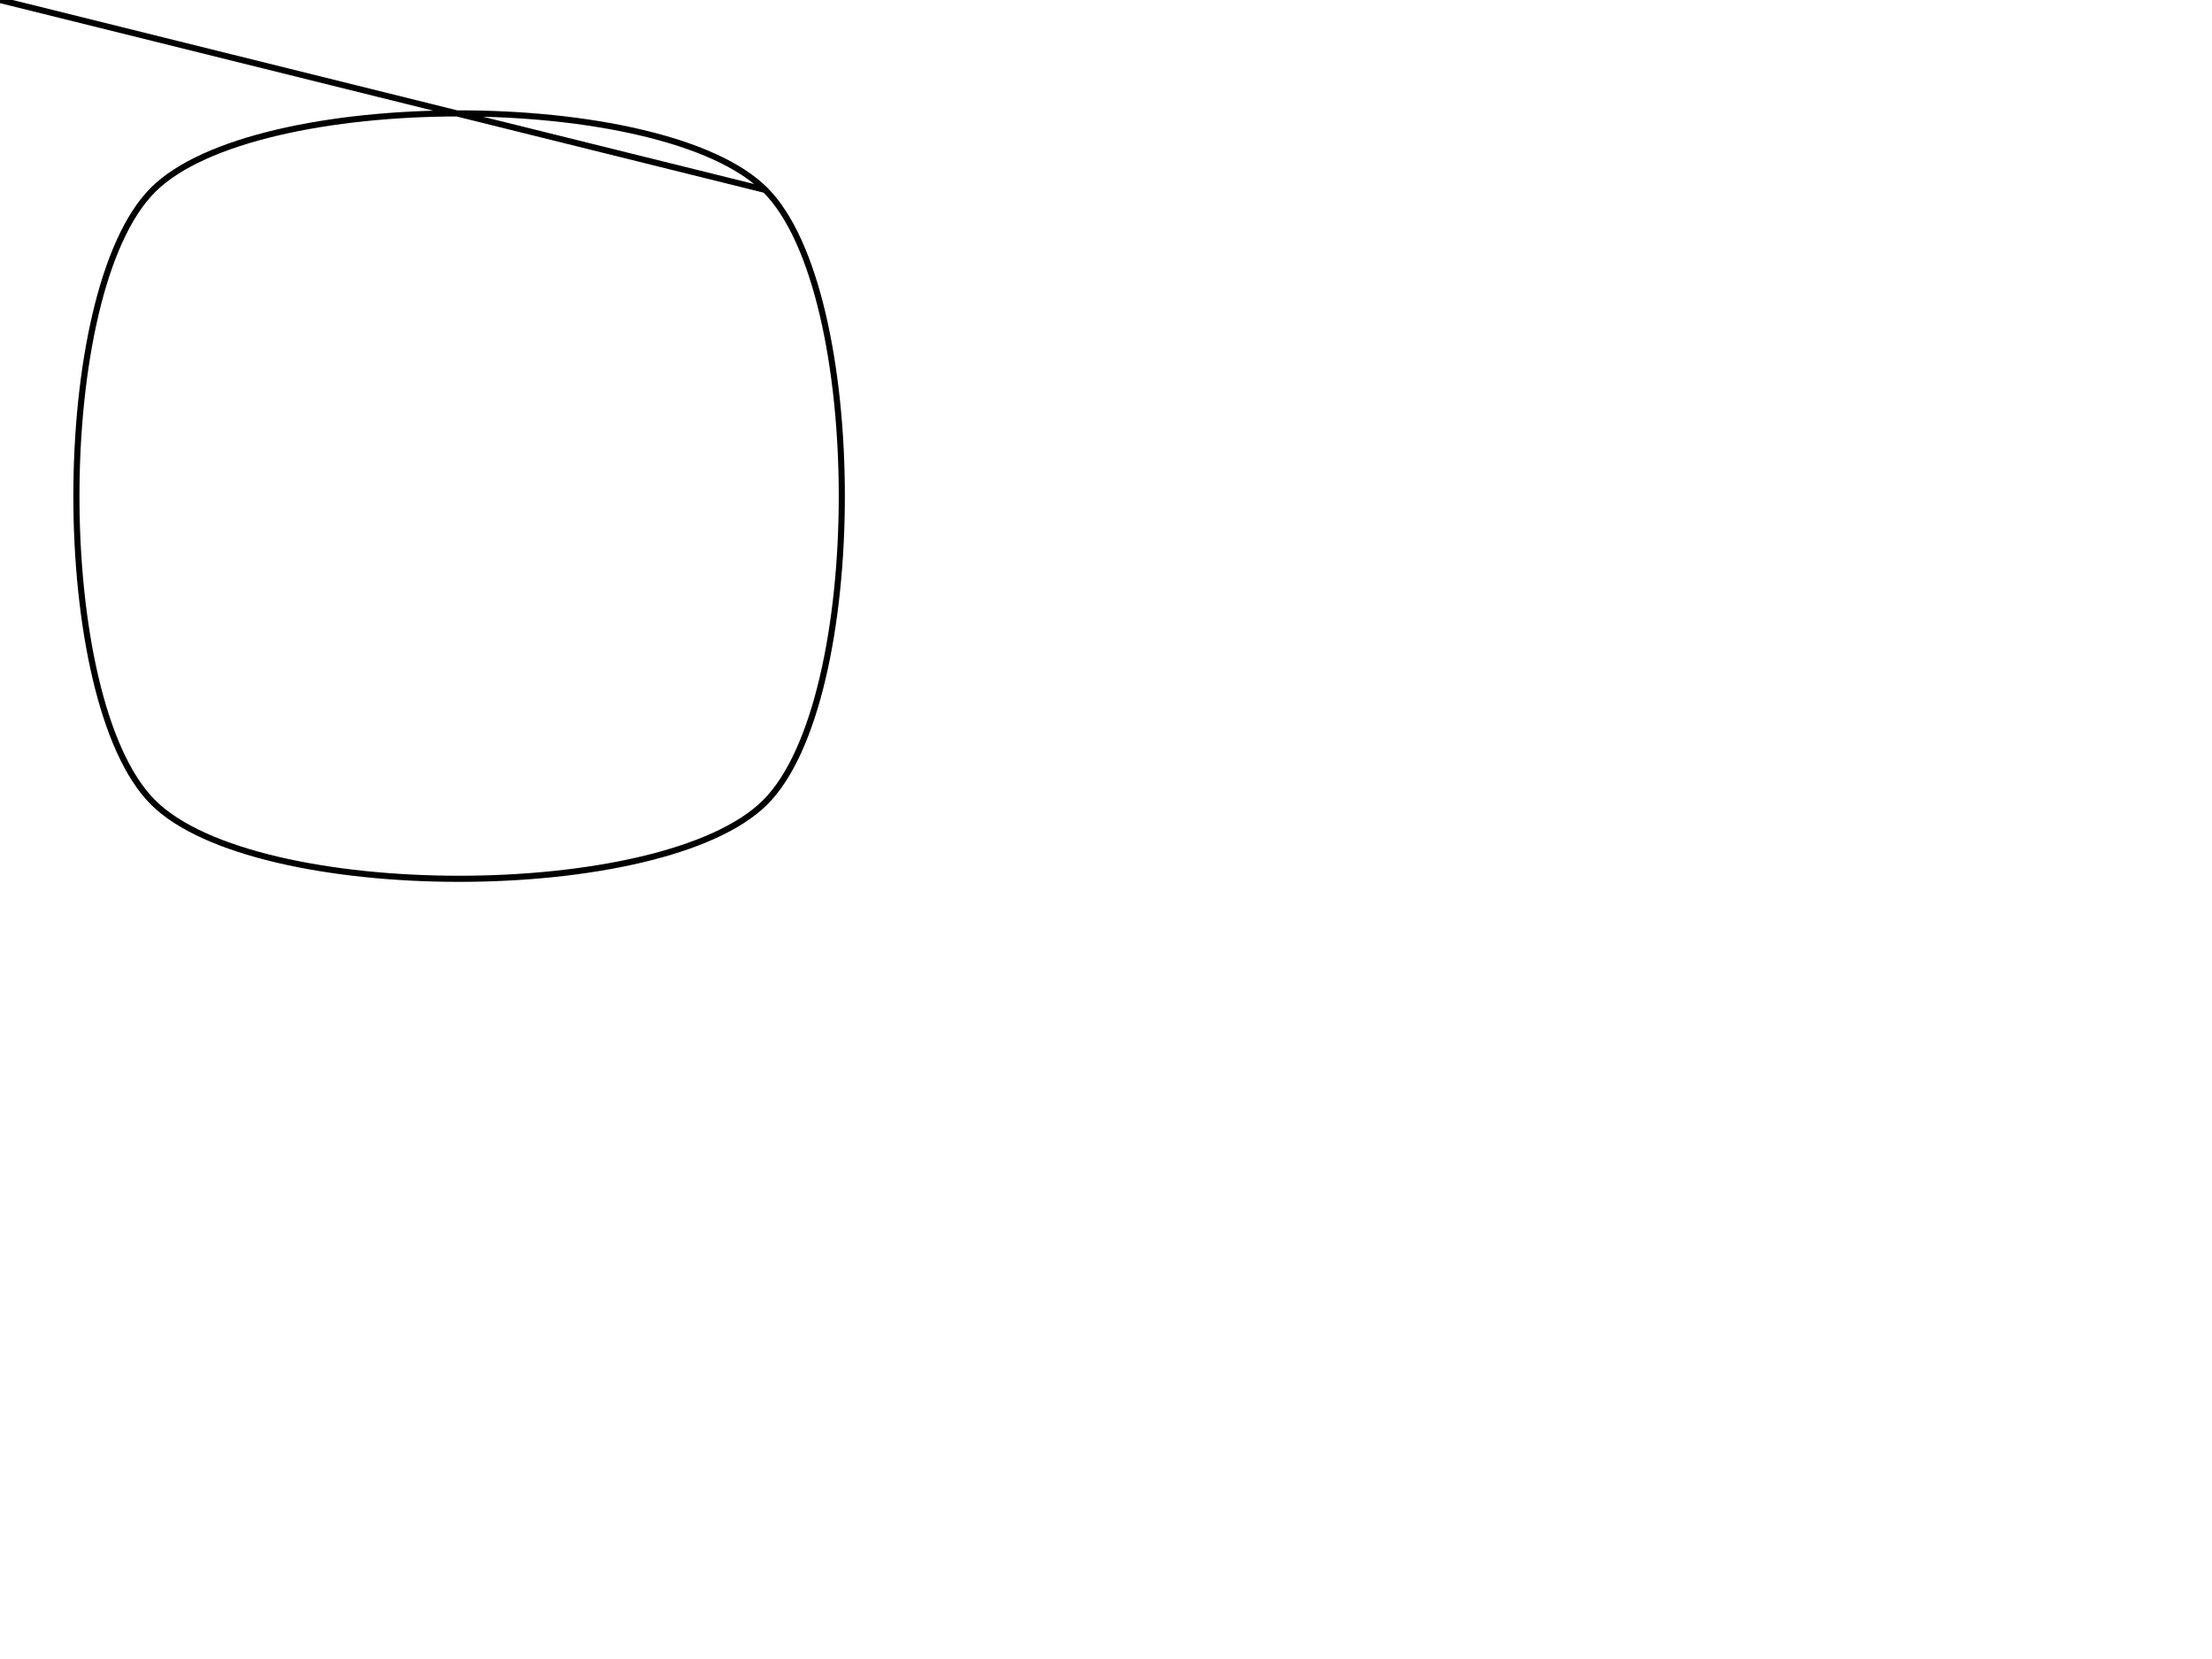
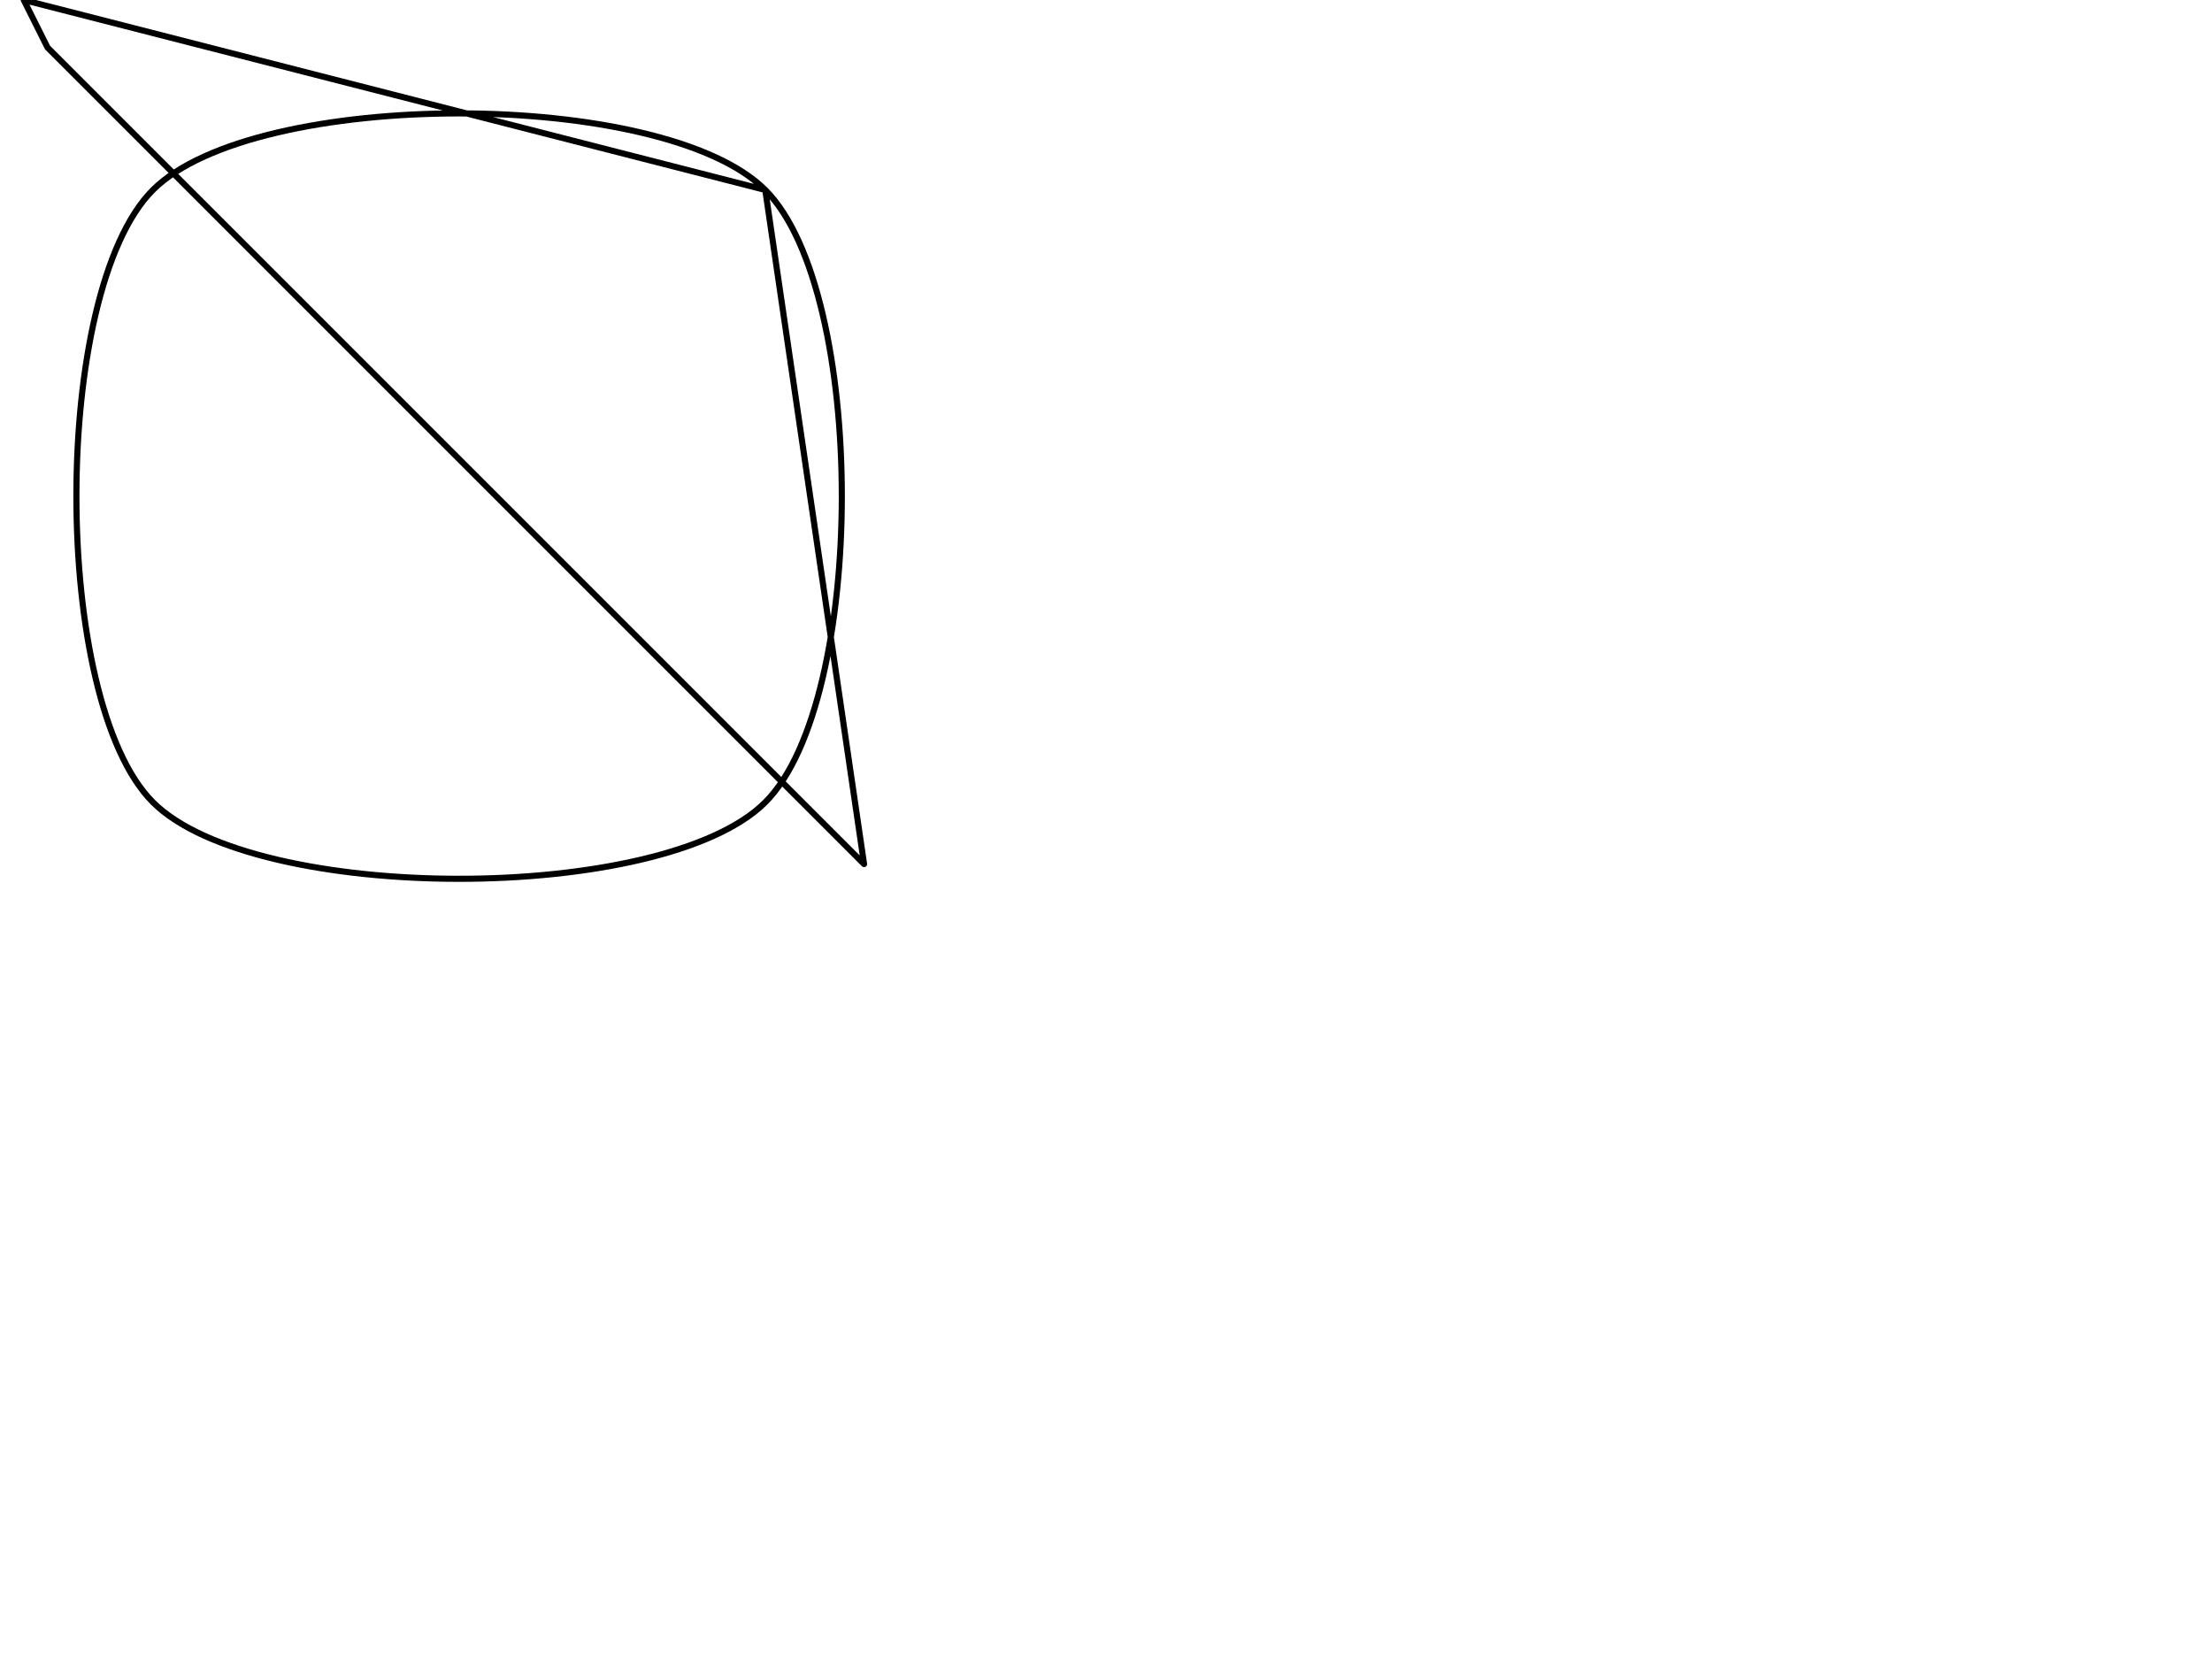
<svg xmlns="http://www.w3.org/2000/svg" width="1024px" height="768px" version="1.1" xml:space="preserve" style="fill-rule:evenodd;clip-rule:evenodd;stroke-linecap:round;stroke-linejoin:round;stroke-miterlimit:1.5;">
-   <path id="abcdef" d="M354.268,87.927C401.512,135.171 401.512,324.147 354.268,371.391C307.023,418.635 118.047,418.635 70.803,371.391C23.559,324.147 23.559,135.171 70.803,87.927C118.047,40.683 307.023,40.683 354.268,87.927 L0,0Z" style="fill:none;stroke:black;stroke-width:2.83px;" />
+   <path id="abcdef" d="M354.268,87.927C401.512,135.171 401.512,324.147 354.268,371.391C307.023,418.635 118.047,418.635 70.803,371.391C23.559,324.147 23.559,135.171 70.803,87.927C118.047,40.683 307.023,40.683 354.268,87.927 L11,0 L22,22 L400,400Z" style="fill:none;stroke:black;stroke-width:2.83px;" />
</svg>
